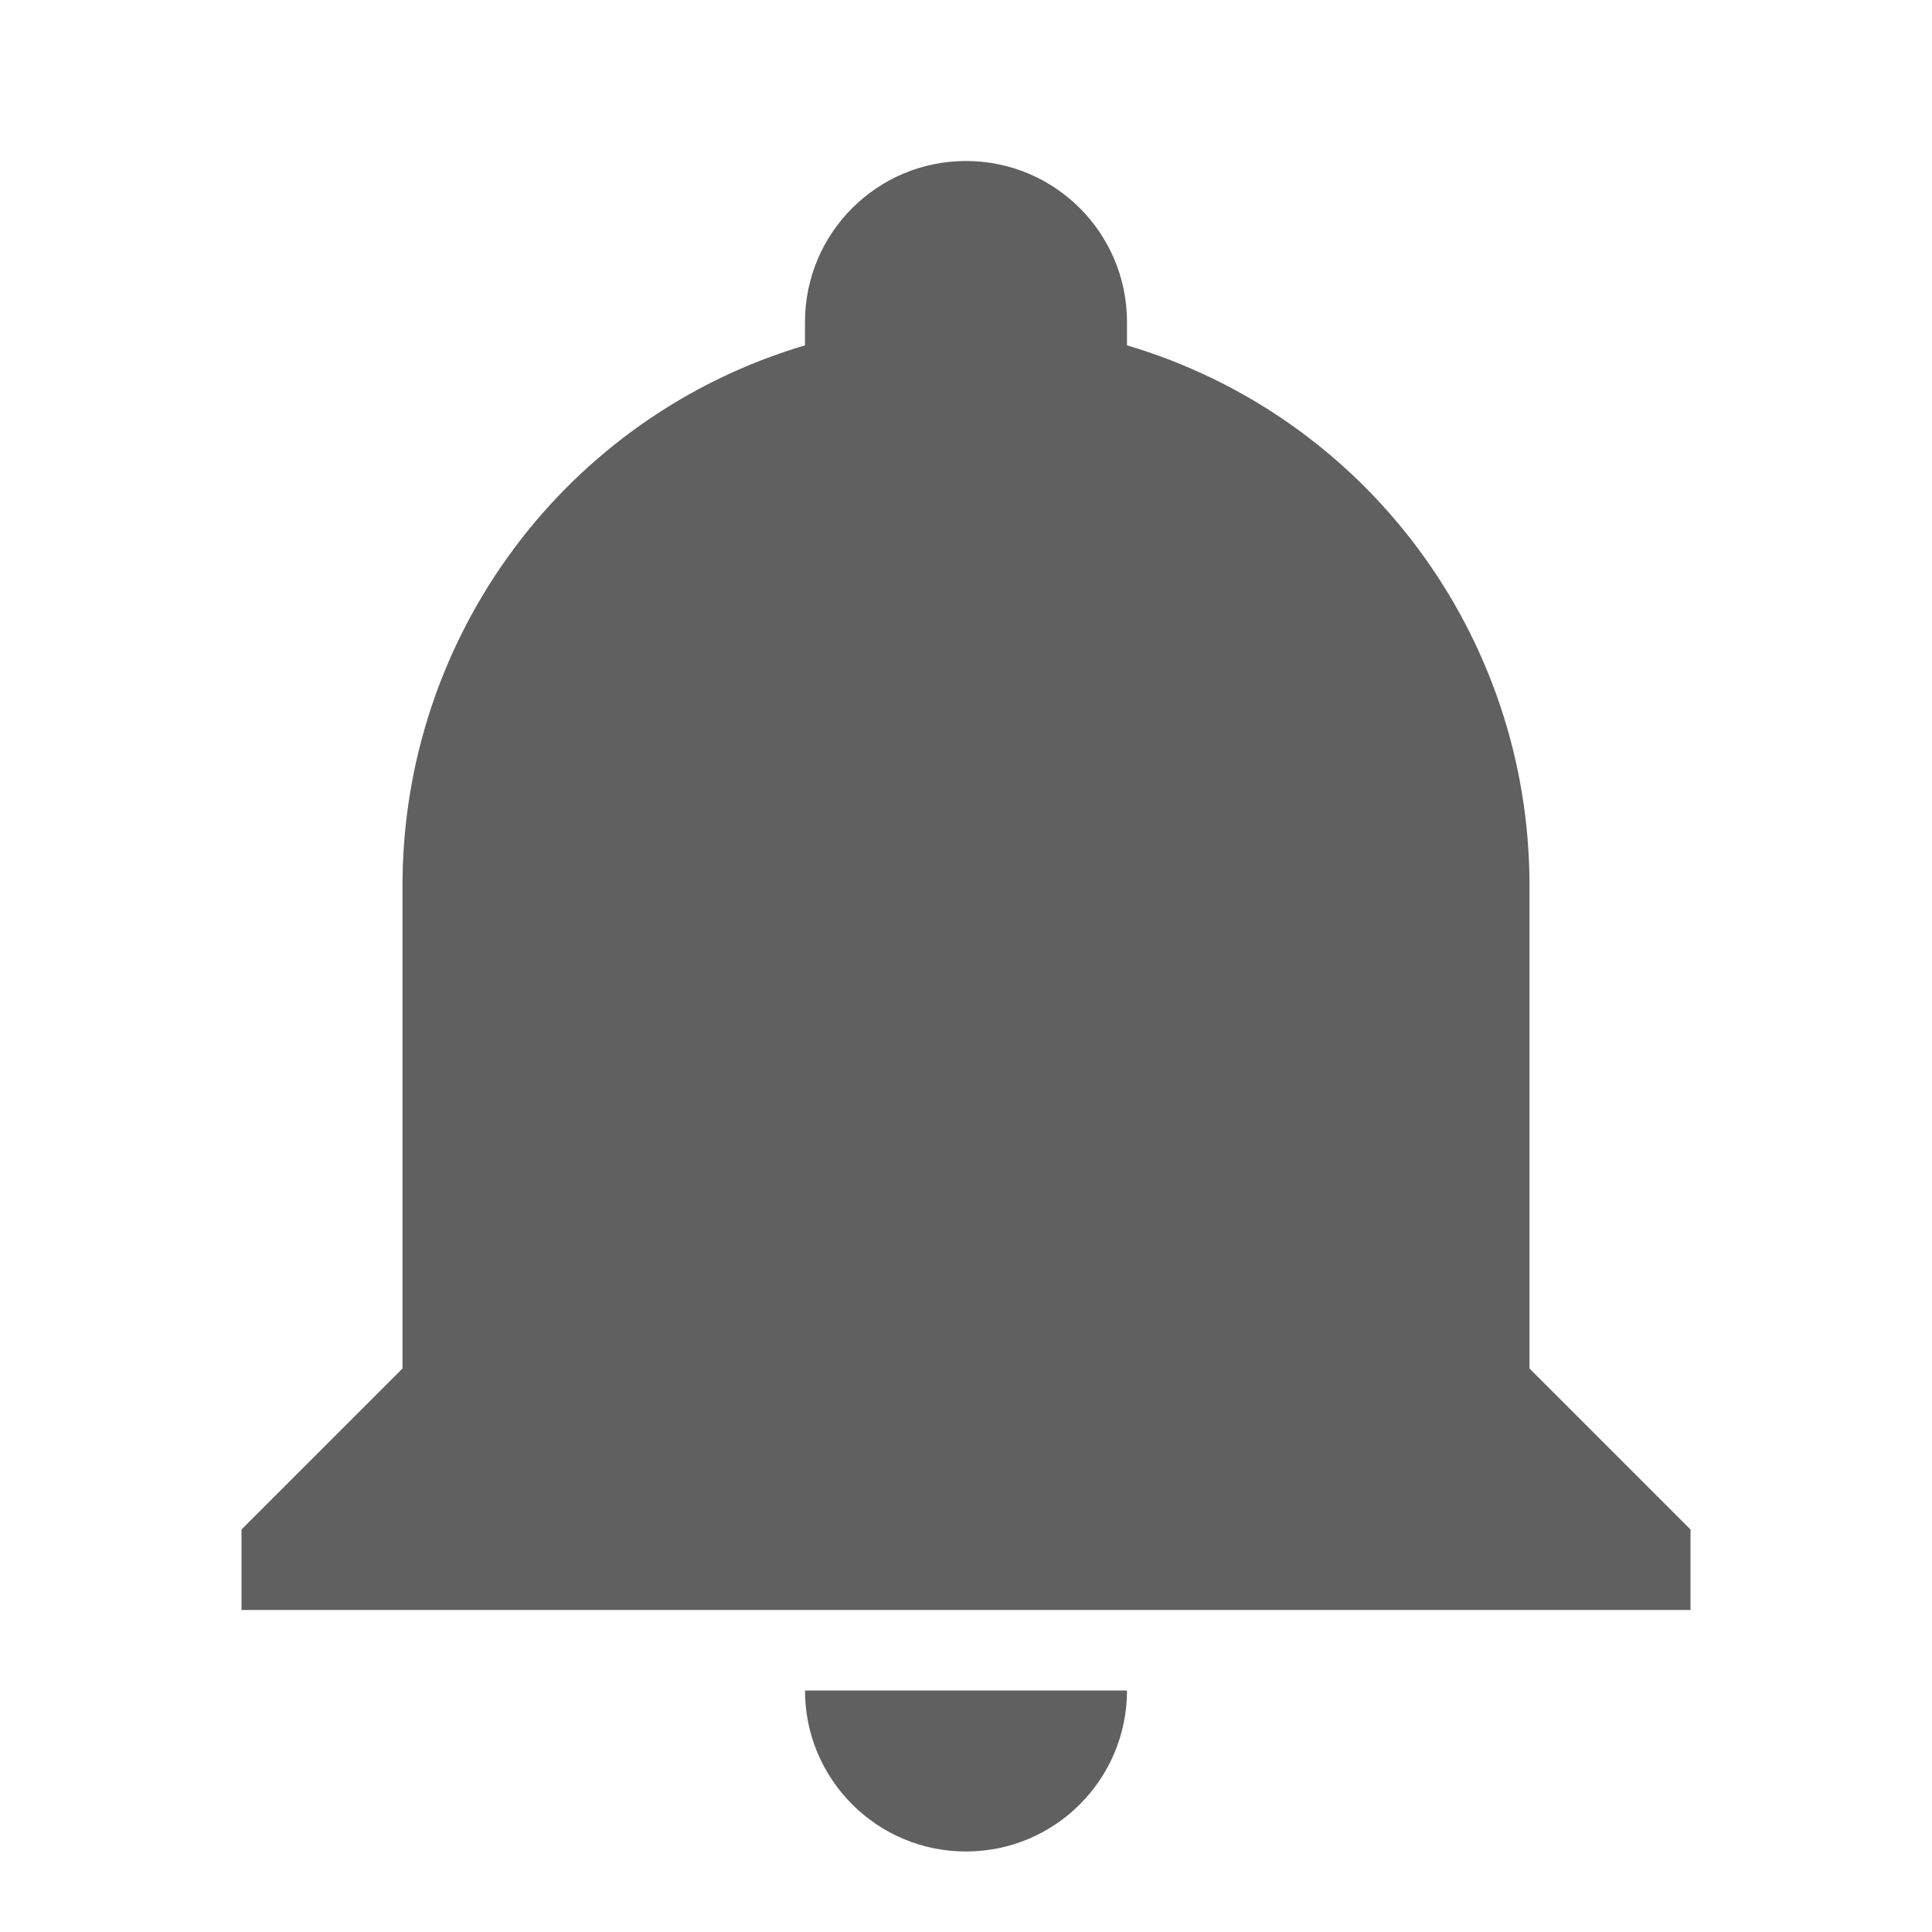
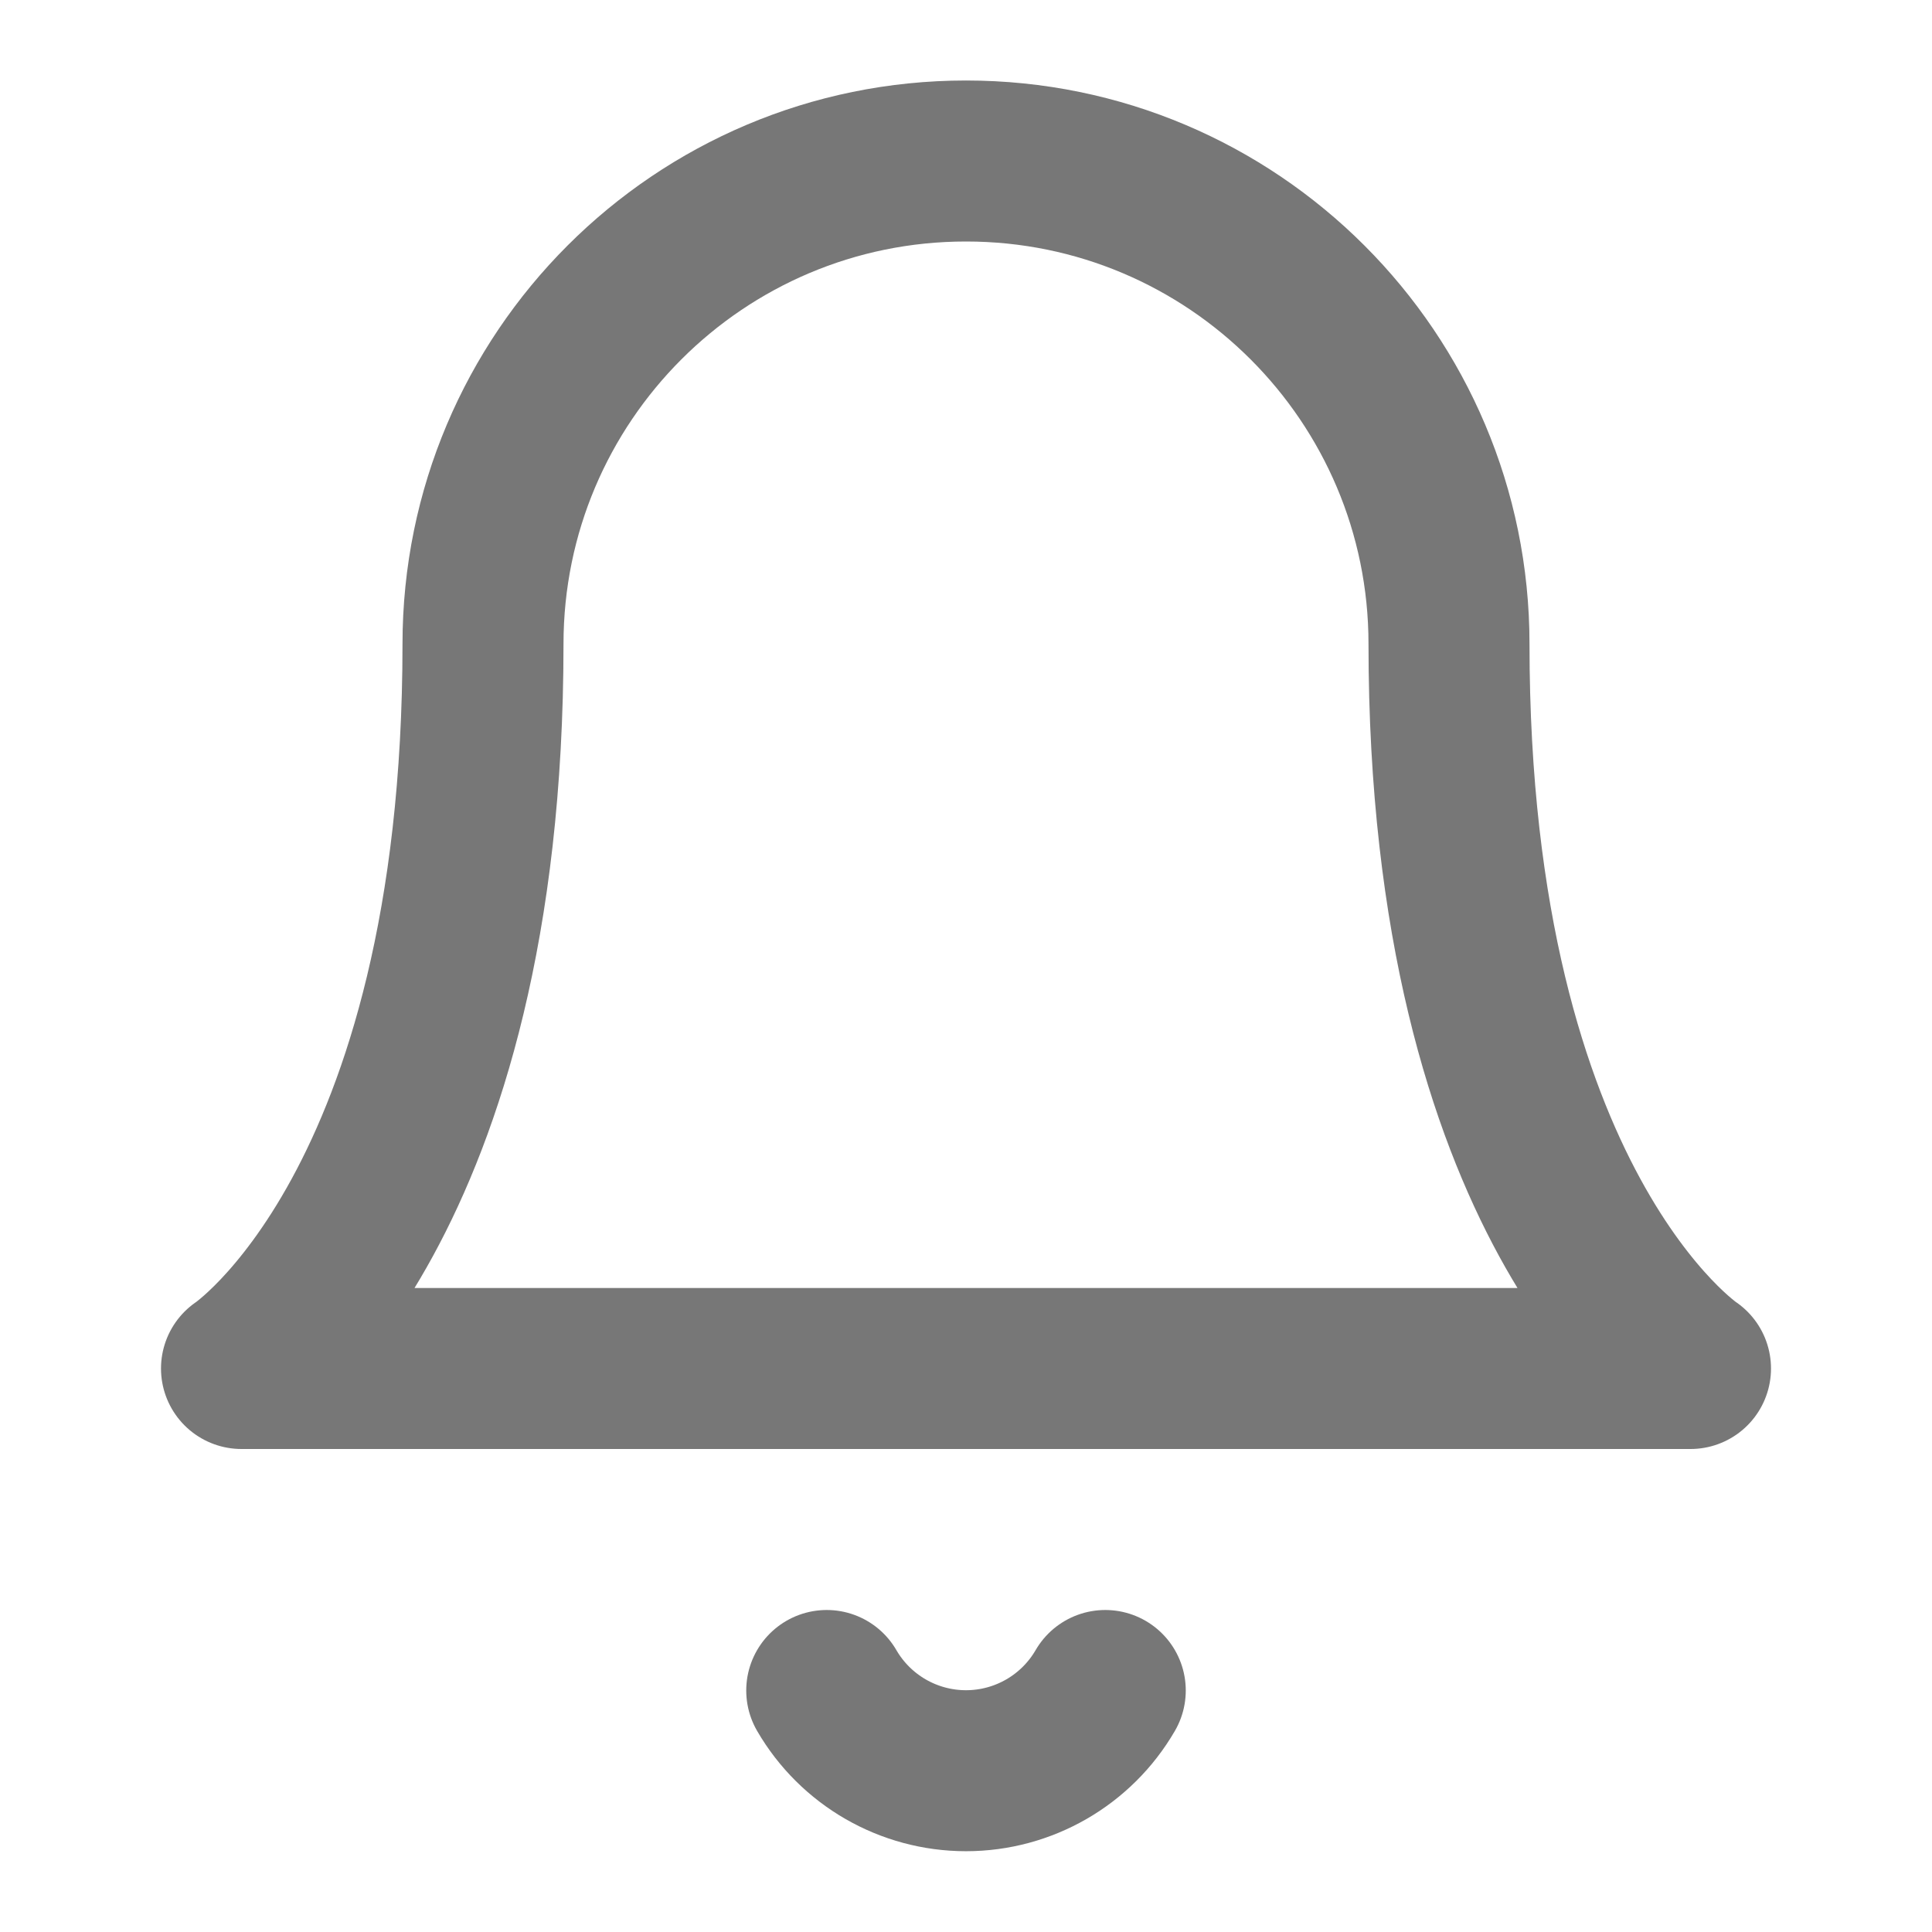
- <svg xmlns="http://www.w3.org/2000/svg" version="1.1" width="24" height="24" viewBox="0 0 24 24" fill="#606060">
-   <path d="M21,19V20H3V19L5,17V11C5,7.9 7.03,5.17 10,4.29C10,4.19 10,4.1 10,4A2,2 0 0,1 12,2A2,2 0 0,1 14,4C14,4.1 14,4.19 14,4.29C16.97,5.17 19,7.9 19,11V17L21,19M14,21A2,2 0 0,1 12,23A2,2 0 0,1 10,21" />
+ <svg xmlns="http://www.w3.org/2000/svg" width="100" height="100" viewBox="0 0 24 24" fill="none" stroke="#777" stroke-width="2" stroke-linecap="round" stroke-linejoin="round" class="feather feather-bell">
+   <path d="M18 8A6 6 0 0 0 6 8c0 7-3 9-3 9h18s-3-2-3-9" />
+   <path d="M13.73 21a2 2 0 0 1-3.46 0" />
</svg>
